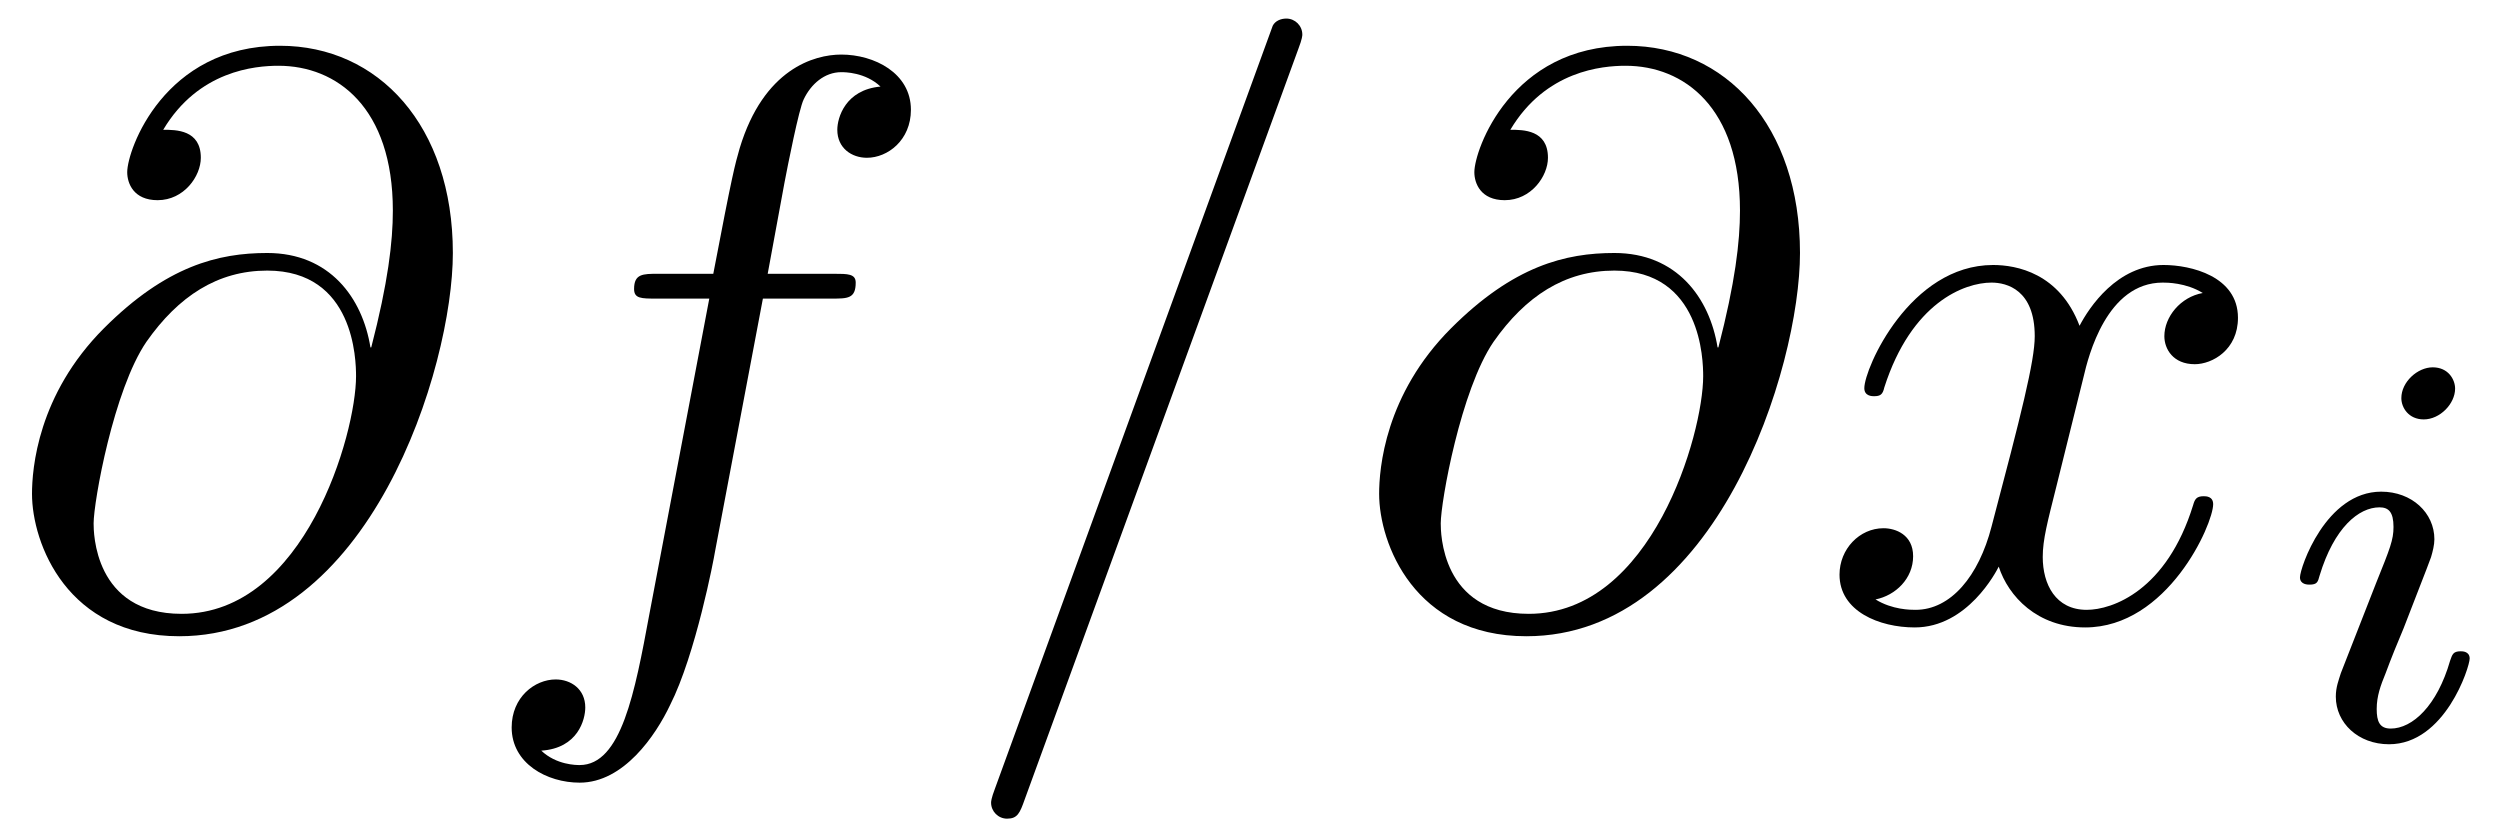
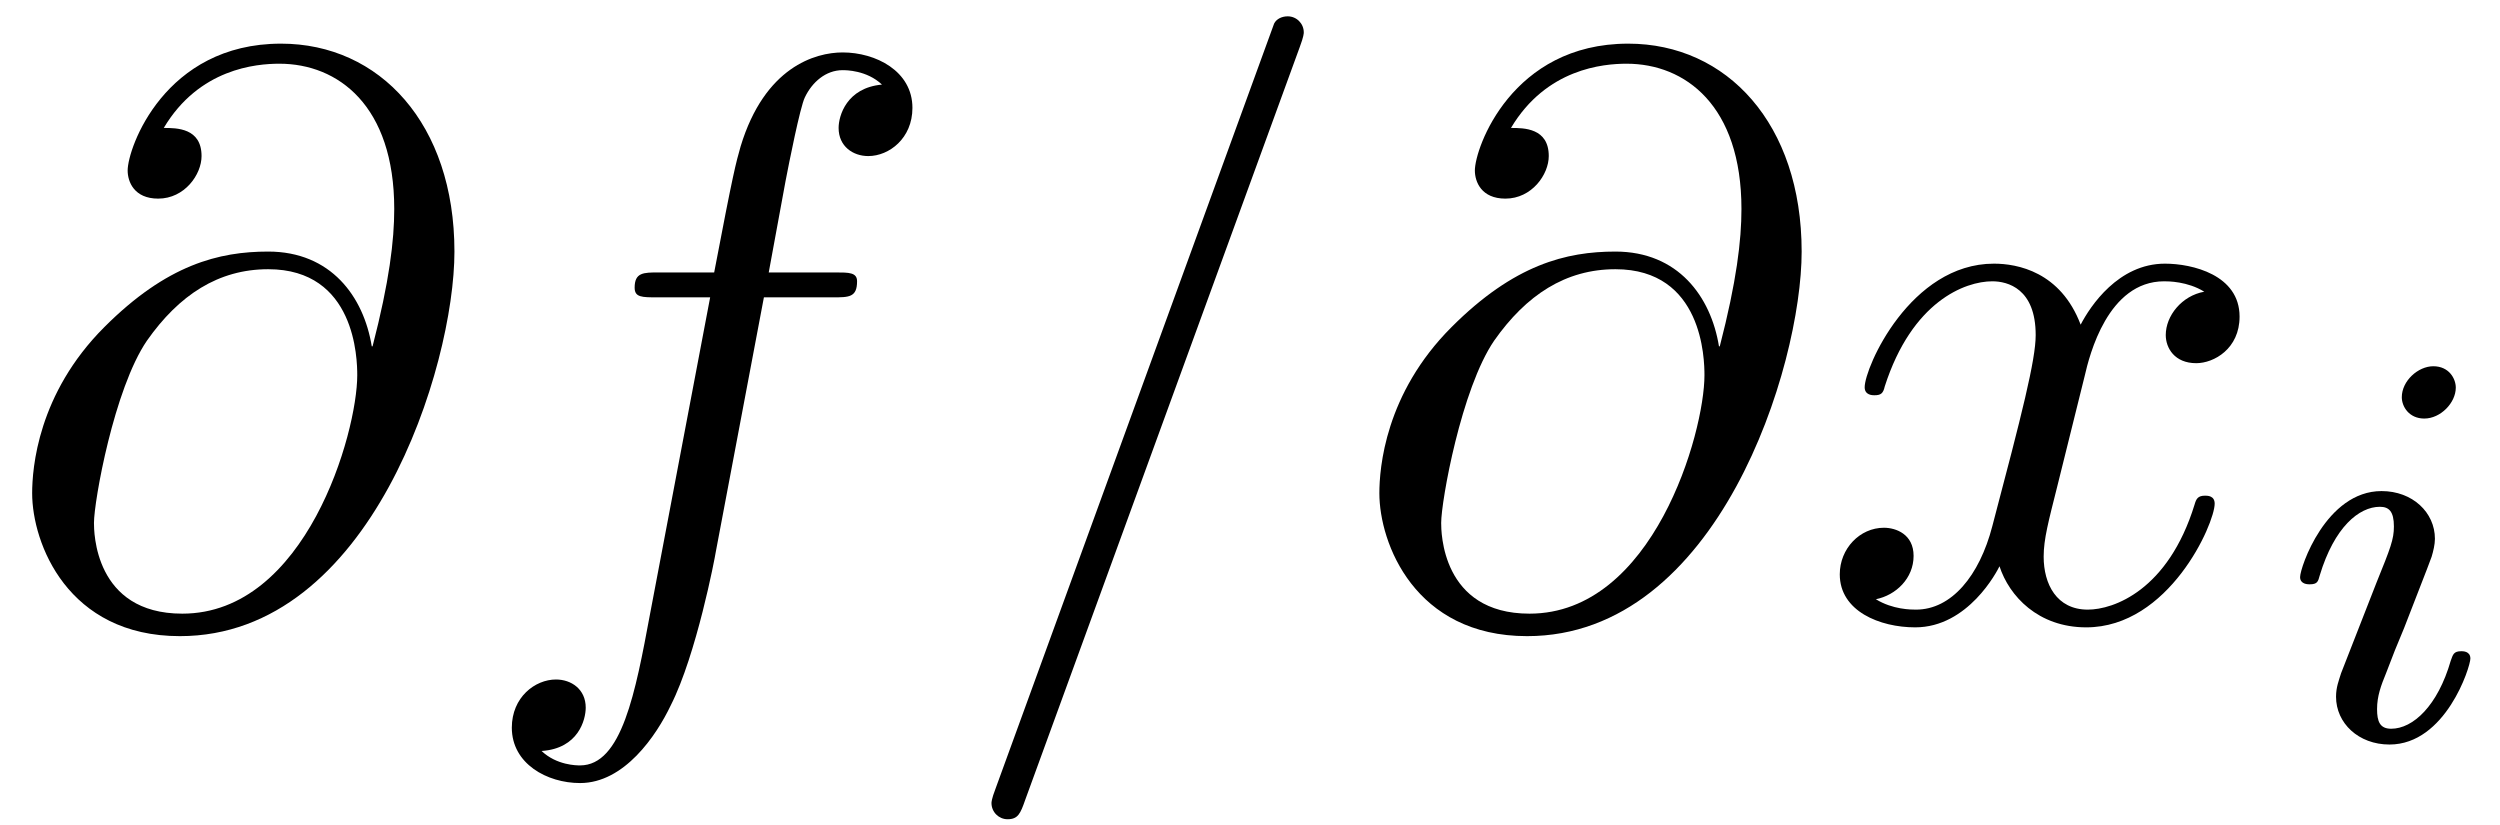
- <svg xmlns="http://www.w3.org/2000/svg" xmlns:xlink="http://www.w3.org/1999/xlink" height="13.351pt" version="1.1" viewBox="0 -9.914 40.468 13.151" width="40.468pt">
+ <svg xmlns="http://www.w3.org/2000/svg" xmlns:xlink="http://www.w3.org/1999/xlink" height="13.303pt" version="1.1" viewBox="0 -9.877 40.328 13.103" width="40.328pt">
  <defs>
-     <path d="M4.39 -7.12C4.44 -7.25 4.44 -7.29 4.44 -7.3C4.44 -7.41 4.35 -7.5 4.24 -7.5C4.17 -7.5 4.1 -7.47 4.07 -7.41L0.6 2.12C0.55 2.25 0.55 2.29 0.55 2.3C0.55 2.41 0.64 2.5 0.75 2.5C0.88 2.5 0.91 2.43 0.97 2.26L4.39 -7.12Z" id="g0-61" />
-     <path d="M4.63 -3.39C4.53 -4.01 4.12 -4.57 3.34 -4.57C2.73 -4.57 2.08 -4.41 1.3 -3.63C0.47 -2.8 0.4 -1.87 0.4 -1.56C0.4 -0.94 0.84 0.22 2.24 0.22C4.62 0.22 5.66 -3.14 5.66 -4.57C5.66 -6.16 4.73 -7.16 3.5 -7.16C2.05 -7.16 1.59 -5.86 1.59 -5.58C1.59 -5.44 1.67 -5.23 1.97 -5.23C2.3 -5.23 2.51 -5.53 2.51 -5.76C2.51 -6.11 2.2 -6.11 2.04 -6.11C2.48 -6.85 3.19 -6.91 3.48 -6.91C4.21 -6.91 4.91 -6.39 4.91 -5.1C4.91 -4.71 4.85 -4.2 4.64 -3.39H4.63ZM2.27 -0.06C1.17 -0.06 1.17 -1.09 1.17 -1.19C1.17 -1.46 1.42 -2.86 1.83 -3.46C2.23 -4.03 2.72 -4.35 3.34 -4.35C4.43 -4.35 4.45 -3.23 4.45 -3.03C4.45 -2.31 3.81 -0.06 2.27 -0.06Z" id="g0-64" />
-     <path d="M3.67 -4H4.53C4.73 -4 4.83 -4 4.83 -4.2C4.83 -4.31 4.73 -4.31 4.56 -4.31H3.73L3.94 -5.45C3.98 -5.66 4.12 -6.37 4.18 -6.49C4.27 -6.68 4.44 -6.83 4.65 -6.83C4.69 -6.83 4.95 -6.83 5.14 -6.65C4.7 -6.61 4.6 -6.26 4.6 -6.11C4.6 -5.88 4.78 -5.76 4.97 -5.76C5.23 -5.76 5.52 -5.98 5.52 -6.36C5.52 -6.82 5.06 -7.05 4.65 -7.05C4.31 -7.05 3.68 -6.87 3.38 -5.88C3.32 -5.67 3.29 -5.57 3.05 -4.31H2.36C2.17 -4.31 2.06 -4.31 2.06 -4.12C2.06 -4 2.15 -4 2.34 -4H3L2.25 -0.05C2.07 0.92 1.9 1.83 1.38 1.83C1.34 1.83 1.09 1.83 0.9 1.65C1.36 1.62 1.45 1.26 1.45 1.11C1.45 0.88 1.27 0.76 1.08 0.76C0.82 0.76 0.53 0.98 0.53 1.36C0.53 1.81 0.97 2.05 1.38 2.05C1.93 2.05 2.33 1.46 2.51 1.08C2.83 0.45 3.06 -0.76 3.07 -0.83L3.67 -4Z" id="g0-102" />
-     <path d="M3.34 -3.02C3.4 -3.28 3.63 -4.2 4.33 -4.2C4.38 -4.2 4.62 -4.2 4.83 -4.07C4.55 -4.02 4.35 -3.77 4.35 -3.53C4.35 -3.37 4.46 -3.18 4.73 -3.18C4.95 -3.18 5.27 -3.36 5.27 -3.76C5.27 -4.28 4.68 -4.42 4.34 -4.42C3.76 -4.42 3.41 -3.89 3.29 -3.66C3.04 -4.32 2.5 -4.42 2.21 -4.42C1.17 -4.42 0.6 -3.13 0.6 -2.88C0.6 -2.78 0.7 -2.78 0.72 -2.78C0.8 -2.78 0.83 -2.8 0.85 -2.89C1.19 -3.95 1.85 -4.2 2.19 -4.2C2.38 -4.2 2.73 -4.11 2.73 -3.53C2.73 -3.22 2.56 -2.55 2.19 -1.15C2.03 -0.53 1.68 -0.11 1.24 -0.11C1.18 -0.11 0.95 -0.11 0.74 -0.24C0.99 -0.29 1.21 -0.5 1.21 -0.78C1.21 -1.05 0.99 -1.13 0.84 -1.13C0.54 -1.13 0.29 -0.87 0.29 -0.55C0.29 -0.09 0.79 0.11 1.23 0.11C1.89 0.11 2.25 -0.59 2.28 -0.65C2.4 -0.28 2.76 0.11 3.36 0.11C4.39 0.11 4.96 -1.18 4.96 -1.43C4.96 -1.53 4.87 -1.53 4.84 -1.53C4.75 -1.53 4.73 -1.49 4.71 -1.42C4.38 -0.35 3.7 -0.11 3.38 -0.11C2.99 -0.11 2.83 -0.43 2.83 -0.77C2.83 -0.99 2.89 -1.21 3 -1.65L3.34 -3.02Z" id="g0-120" />
-     <path d="M2.268 -4.375C2.268 -4.487 2.184 -4.641 1.988 -4.641C1.799 -4.641 1.596 -4.459 1.596 -4.256C1.596 -4.137 1.687 -3.99 1.876 -3.99C2.079 -3.99 2.268 -4.186 2.268 -4.375ZM0.84 -0.819C0.812 -0.728 0.777 -0.644 0.777 -0.525C0.777 -0.196 1.057 0.07 1.442 0.07C2.142 0.07 2.45 -0.896 2.45 -1.001C2.45 -1.092 2.359 -1.092 2.338 -1.092C2.24 -1.092 2.233 -1.05 2.205 -0.973C2.044 -0.413 1.736 -0.126 1.463 -0.126C1.323 -0.126 1.288 -0.217 1.288 -0.371C1.288 -0.532 1.337 -0.665 1.4 -0.819C1.47 -1.008 1.547 -1.197 1.624 -1.379C1.687 -1.547 1.939 -2.184 1.967 -2.268C1.988 -2.338 2.009 -2.422 2.009 -2.492C2.009 -2.821 1.729 -3.087 1.344 -3.087C0.651 -3.087 0.329 -2.135 0.329 -2.016C0.329 -1.925 0.427 -1.925 0.448 -1.925C0.546 -1.925 0.553 -1.96 0.574 -2.037C0.756 -2.639 1.064 -2.891 1.323 -2.891C1.435 -2.891 1.498 -2.835 1.498 -2.646C1.498 -2.485 1.456 -2.38 1.281 -1.946L0.84 -0.819Z" id="g1-105" />
+     <path d="M4.374 -7.093C4.423 -7.223 4.423 -7.263 4.423 -7.273C4.423 -7.382 4.334 -7.472 4.224 -7.472C4.154 -7.472 4.085 -7.442 4.055 -7.382L0.598 2.112C0.548 2.242 0.548 2.281 0.548 2.291C0.548 2.401 0.638 2.491 0.747 2.491C0.877 2.491 0.907 2.421 0.966 2.252L4.374 -7.093Z" id="g0-61" />
+     <path d="M4.613 -3.377C4.513 -3.995 4.105 -4.553 3.328 -4.553C2.72 -4.553 2.072 -4.394 1.295 -3.616C0.468 -2.79 0.399 -1.863 0.399 -1.554C0.399 -0.936 0.837 0.219 2.232 0.219C4.603 0.219 5.639 -3.128 5.639 -4.553C5.639 -6.137 4.712 -7.133 3.487 -7.133C2.042 -7.133 1.584 -5.838 1.584 -5.559C1.584 -5.42 1.664 -5.21 1.963 -5.21C2.291 -5.21 2.501 -5.509 2.501 -5.738C2.501 -6.087 2.192 -6.087 2.032 -6.087C2.471 -6.824 3.178 -6.884 3.467 -6.884C4.194 -6.884 4.892 -6.366 4.892 -5.081C4.892 -4.692 4.832 -4.184 4.623 -3.377H4.613ZM2.262 -0.06C1.166 -0.06 1.166 -1.086 1.166 -1.186C1.166 -1.455 1.415 -2.849 1.823 -3.447C2.222 -4.015 2.71 -4.334 3.328 -4.334C4.413 -4.334 4.433 -3.218 4.433 -3.019C4.433 -2.301 3.796 -0.06 2.262 -0.06Z" id="g0-64" />
+     <path d="M3.656 -3.985H4.513C4.712 -3.985 4.812 -3.985 4.812 -4.184C4.812 -4.294 4.712 -4.294 4.543 -4.294H3.716L3.925 -5.43C3.965 -5.639 4.105 -6.346 4.164 -6.466C4.254 -6.655 4.423 -6.804 4.633 -6.804C4.672 -6.804 4.932 -6.804 5.121 -6.625C4.682 -6.585 4.583 -6.237 4.583 -6.087C4.583 -5.858 4.762 -5.738 4.951 -5.738C5.21 -5.738 5.499 -5.958 5.499 -6.336C5.499 -6.795 5.041 -7.024 4.633 -7.024C4.294 -7.024 3.666 -6.844 3.367 -5.858C3.308 -5.649 3.278 -5.549 3.039 -4.294H2.351C2.162 -4.294 2.052 -4.294 2.052 -4.105C2.052 -3.985 2.142 -3.985 2.331 -3.985H2.989L2.242 -0.05C2.062 0.917 1.893 1.823 1.375 1.823C1.335 1.823 1.086 1.823 0.897 1.644C1.355 1.614 1.445 1.255 1.445 1.106C1.445 0.877 1.265 0.757 1.076 0.757C0.817 0.757 0.528 0.976 0.528 1.355C0.528 1.803 0.966 2.042 1.375 2.042C1.923 2.042 2.321 1.455 2.501 1.076C2.819 0.448 3.049 -0.757 3.059 -0.827L3.656 -3.985Z" id="g0-102" />
+     <path d="M3.328 -3.009C3.387 -3.268 3.616 -4.184 4.314 -4.184C4.364 -4.184 4.603 -4.184 4.812 -4.055C4.533 -4.005 4.334 -3.756 4.334 -3.517C4.334 -3.357 4.443 -3.168 4.712 -3.168C4.932 -3.168 5.25 -3.347 5.25 -3.746C5.25 -4.264 4.663 -4.403 4.324 -4.403C3.746 -4.403 3.397 -3.875 3.278 -3.646C3.029 -4.304 2.491 -4.403 2.202 -4.403C1.166 -4.403 0.598 -3.118 0.598 -2.869C0.598 -2.77 0.697 -2.77 0.717 -2.77C0.797 -2.77 0.827 -2.79 0.847 -2.879C1.186 -3.935 1.843 -4.184 2.182 -4.184C2.371 -4.184 2.72 -4.095 2.72 -3.517C2.72 -3.208 2.55 -2.54 2.182 -1.146C2.022 -0.528 1.674 -0.11 1.235 -0.11C1.176 -0.11 0.946 -0.11 0.737 -0.239C0.986 -0.289 1.205 -0.498 1.205 -0.777C1.205 -1.046 0.986 -1.126 0.837 -1.126C0.538 -1.126 0.289 -0.867 0.289 -0.548C0.289 -0.09 0.787 0.11 1.225 0.11C1.883 0.11 2.242 -0.588 2.271 -0.648C2.391 -0.279 2.75 0.11 3.347 0.11C4.374 0.11 4.941 -1.176 4.941 -1.425C4.941 -1.524 4.852 -1.524 4.822 -1.524C4.732 -1.524 4.712 -1.484 4.692 -1.415C4.364 -0.349 3.686 -0.11 3.367 -0.11C2.979 -0.11 2.819 -0.428 2.819 -0.767C2.819 -0.986 2.879 -1.205 2.989 -1.644L3.328 -3.009Z" id="g0-120" />
+     <path d="M2.26 -4.359C2.26 -4.47 2.176 -4.624 1.981 -4.624C1.792 -4.624 1.59 -4.442 1.59 -4.24C1.59 -4.122 1.681 -3.975 1.869 -3.975C2.071 -3.975 2.26 -4.17 2.26 -4.359ZM0.837 -0.816C0.809 -0.725 0.774 -0.642 0.774 -0.523C0.774 -0.195 1.053 0.07 1.437 0.07C2.134 0.07 2.441 -0.893 2.441 -0.997C2.441 -1.088 2.35 -1.088 2.329 -1.088C2.232 -1.088 2.225 -1.046 2.197 -0.969C2.036 -0.411 1.73 -0.126 1.458 -0.126C1.318 -0.126 1.283 -0.216 1.283 -0.37C1.283 -0.53 1.332 -0.663 1.395 -0.816C1.465 -1.004 1.541 -1.193 1.618 -1.374C1.681 -1.541 1.932 -2.176 1.96 -2.26C1.981 -2.329 2.001 -2.413 2.001 -2.483C2.001 -2.81 1.723 -3.075 1.339 -3.075C0.649 -3.075 0.328 -2.127 0.328 -2.008C0.328 -1.918 0.425 -1.918 0.446 -1.918C0.544 -1.918 0.551 -1.953 0.572 -2.029C0.753 -2.629 1.06 -2.88 1.318 -2.88C1.43 -2.88 1.492 -2.824 1.492 -2.636C1.492 -2.476 1.451 -2.371 1.276 -1.939L0.837 -0.816Z" id="g1-105" />
  </defs>
-   <g id="page1" transform="matrix(1.29514 0 0 1.29514 0 0)">
+   <g id="page1" transform="matrix(1.3 0 0 1.3 0 0)">
    <use x="0" xlink:href="#g0-64" y="0" />
-     <use x="5.865" xlink:href="#g0-102" y="0" />
-     <use x="11.837" xlink:href="#g0-61" y="0" />
-     <use x="16.837" xlink:href="#g0-64" y="0" />
-     <use x="22.701" xlink:href="#g0-120" y="0" />
-     <use x="28.417" xlink:href="#g1-105" y="1.5" />
+     <use x="5.823" xlink:href="#g0-102" y="0" />
+     <use x="11.755" xlink:href="#g0-61" y="0" />
+     <use x="16.717" xlink:href="#g0-64" y="0" />
+     <use x="22.54" xlink:href="#g0-120" y="0" />
+     <use x="28.213" xlink:href="#g1-105" y="1.494" />
  </g>
</svg>
